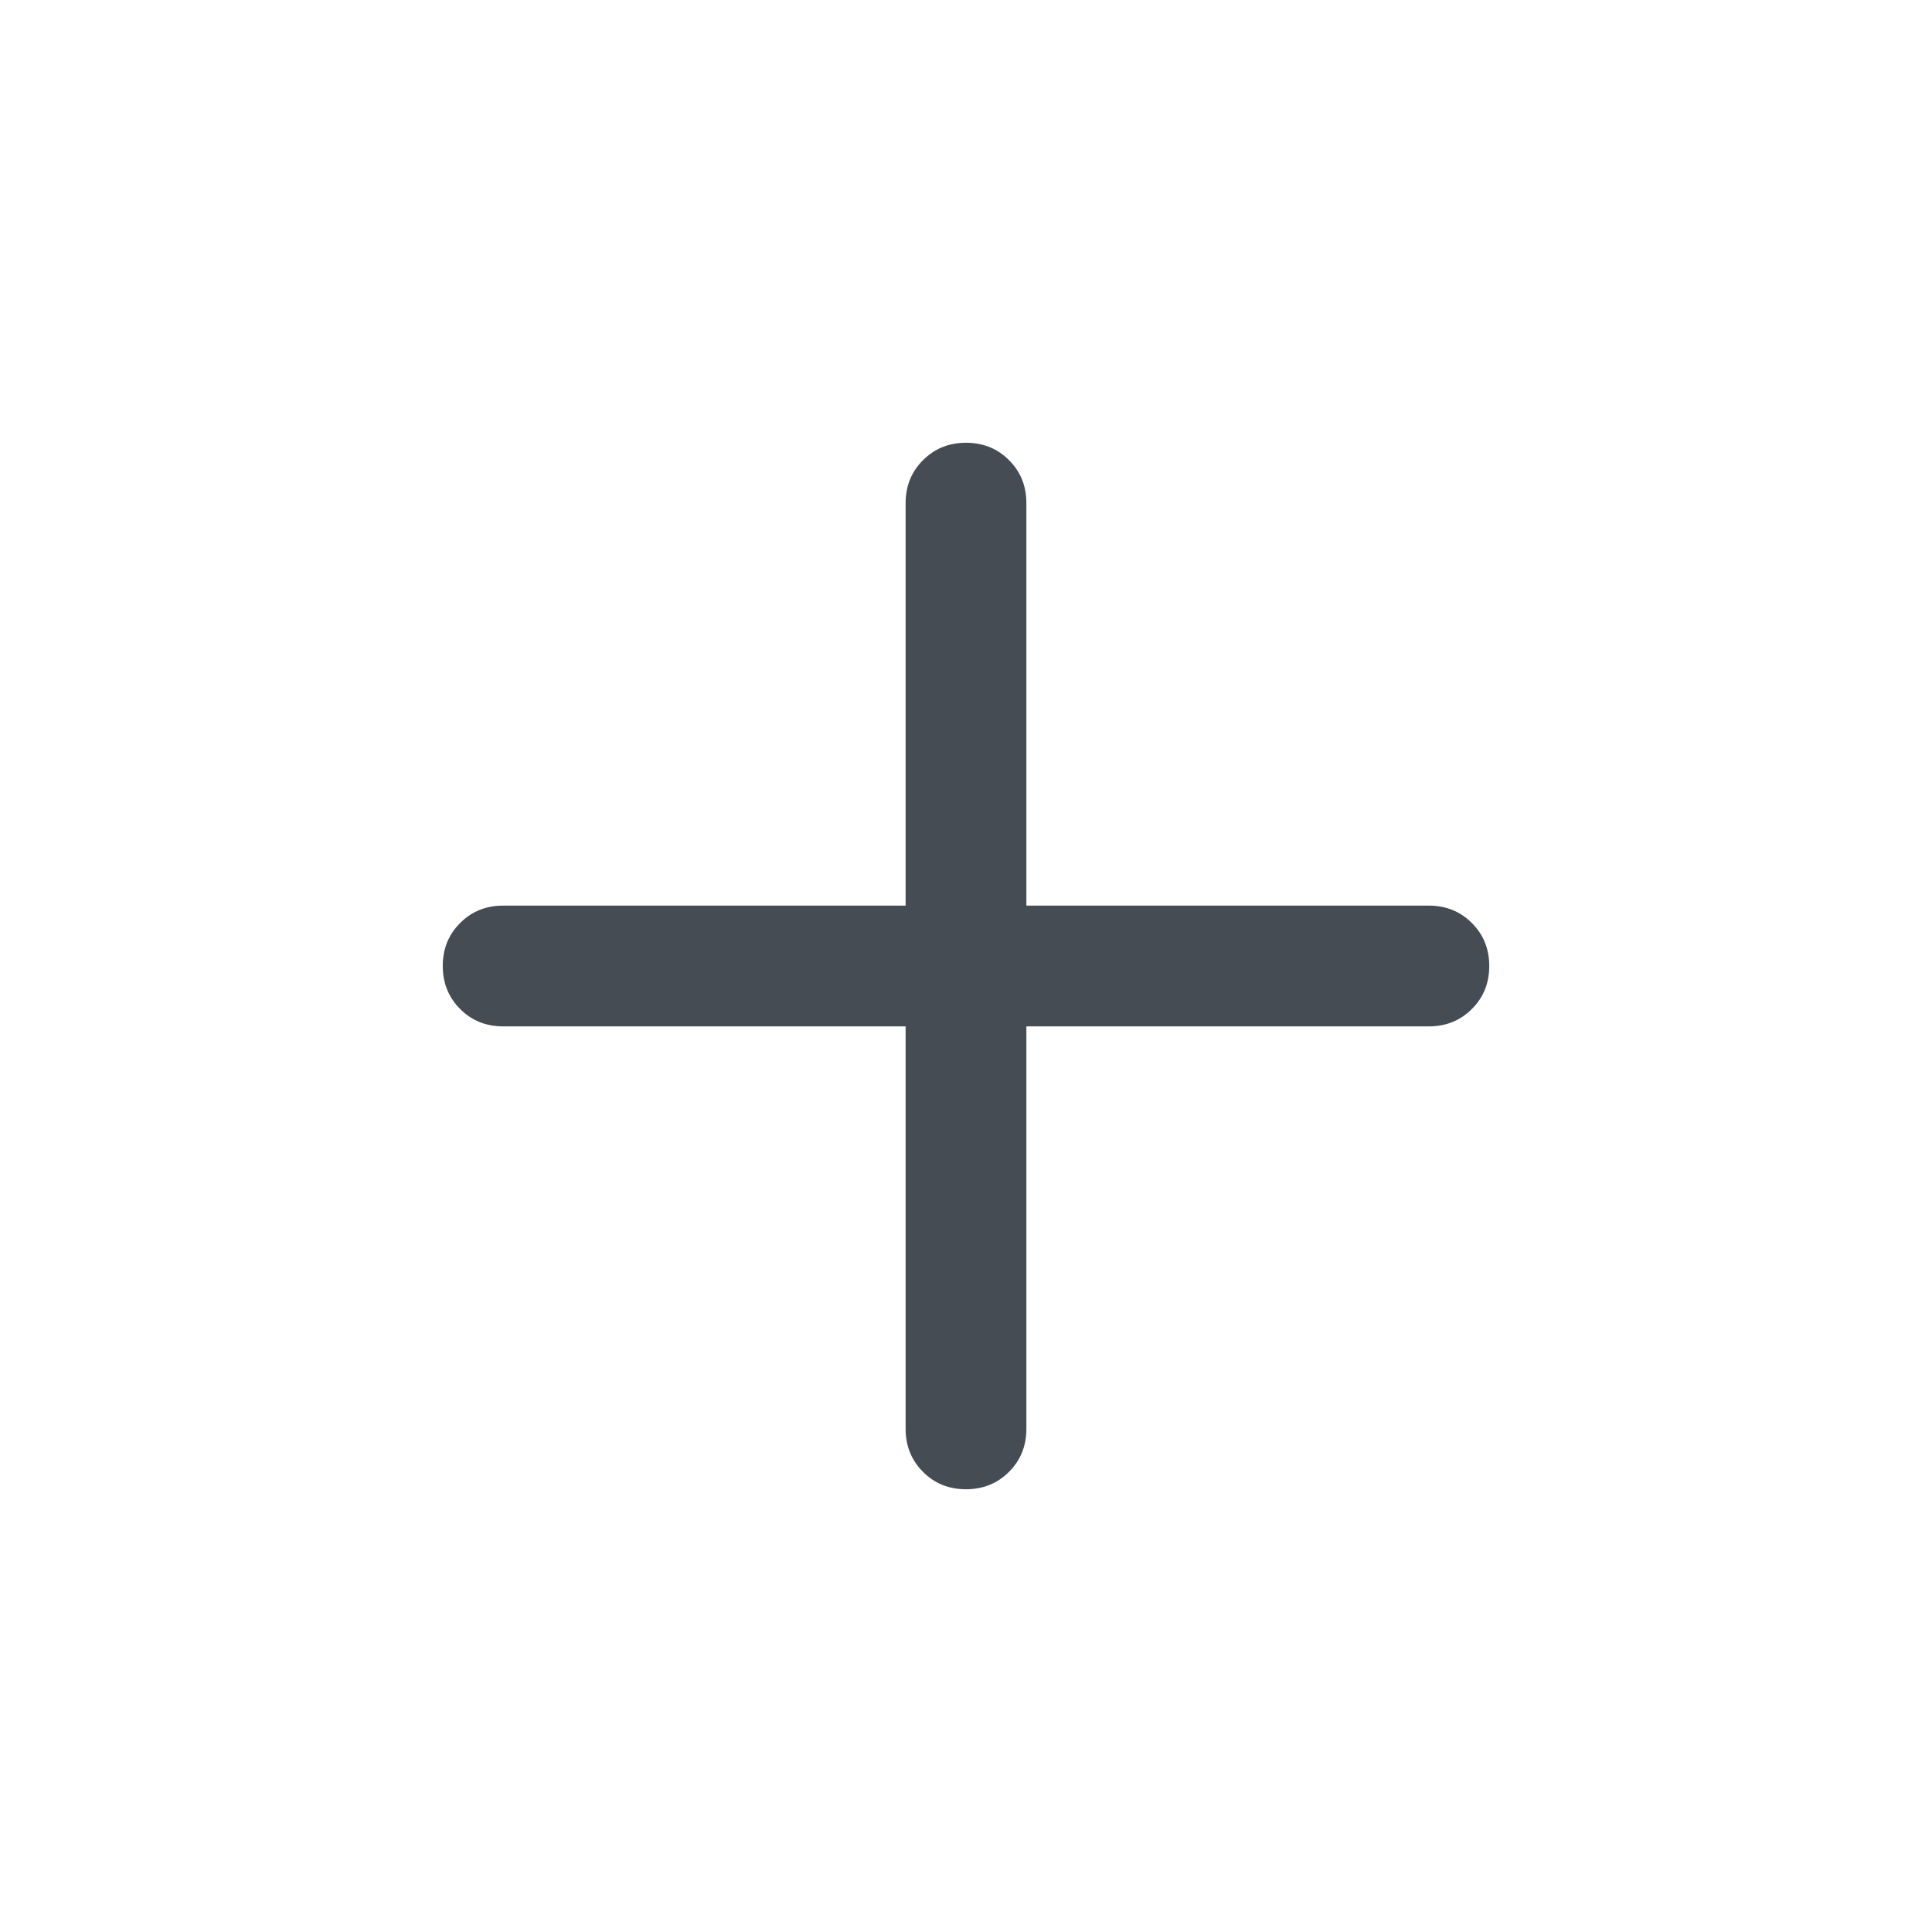
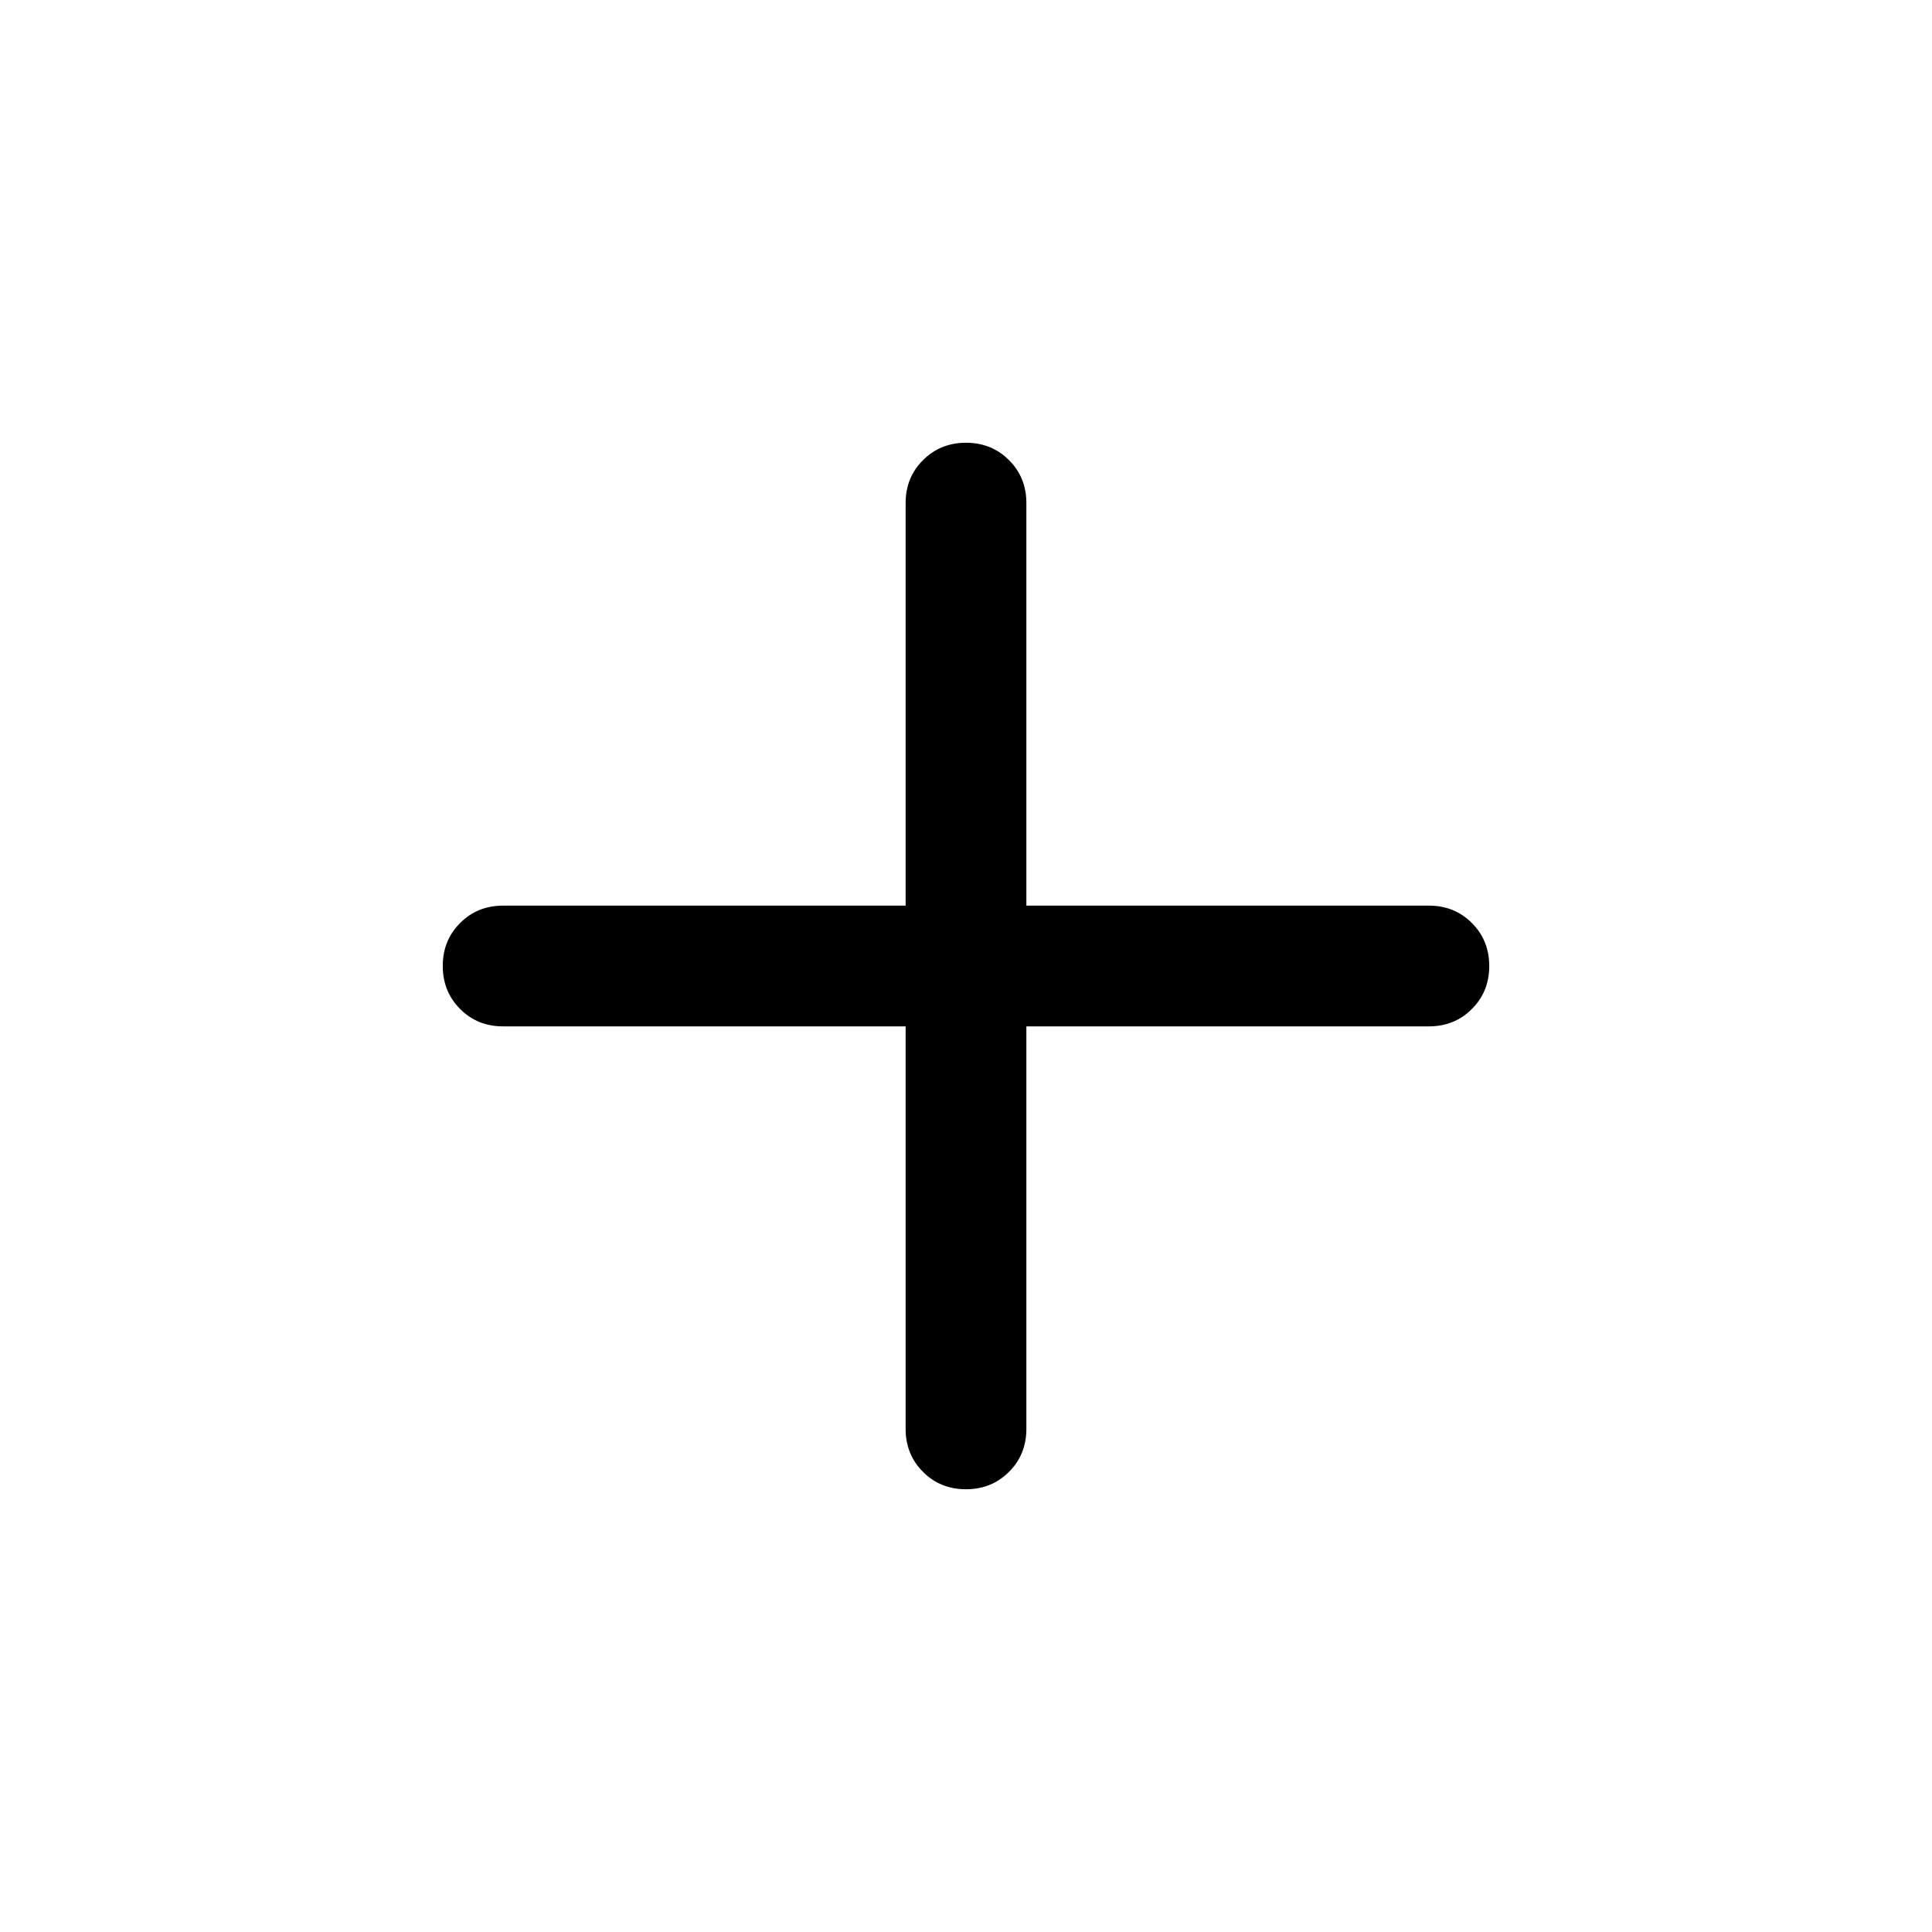
<svg xmlns="http://www.w3.org/2000/svg" width="24" height="24" viewBox="0 0 24 24" fill="none">
  <mask id="mask0_46_1623" style="mask-type:alpha" maskUnits="userSpaceOnUse" x="0" y="0" width="24" height="24">
    <rect width="24" height="24" fill="#D9D9D9" />
  </mask>
  <g mask="url(#mask0_46_1623)">
-     <path d="M11.25 12.75H6.25C6.037 12.75 5.859 12.678 5.716 12.534C5.572 12.39 5.5 12.212 5.5 12C5.5 11.787 5.572 11.609 5.716 11.466C5.859 11.322 6.037 11.25 6.25 11.25H11.25V6.25C11.25 6.037 11.322 5.859 11.466 5.716C11.61 5.572 11.788 5.5 12 5.5C12.213 5.5 12.391 5.572 12.534 5.716C12.678 5.859 12.75 6.037 12.75 6.25V11.25H17.75C17.962 11.25 18.141 11.322 18.284 11.466C18.428 11.61 18.5 11.788 18.5 12C18.5 12.213 18.428 12.391 18.284 12.534C18.141 12.678 17.962 12.75 17.75 12.75H12.75V17.75C12.75 17.962 12.678 18.141 12.534 18.284C12.39 18.428 12.212 18.5 12 18.5C11.787 18.5 11.609 18.428 11.466 18.284C11.322 18.141 11.25 17.962 11.25 17.75V12.75Z" fill="#464C53" />
+     <path d="M11.25 12.75H6.25C6.037 12.75 5.859 12.678 5.716 12.534C5.572 12.39 5.5 12.212 5.5 12C5.5 11.787 5.572 11.609 5.716 11.466C5.859 11.322 6.037 11.25 6.25 11.25H11.25V6.25C11.25 6.037 11.322 5.859 11.466 5.716C11.61 5.572 11.788 5.5 12 5.5C12.213 5.5 12.391 5.572 12.534 5.716C12.678 5.859 12.75 6.037 12.75 6.25V11.25H17.75C17.962 11.25 18.141 11.322 18.284 11.466C18.428 11.61 18.5 11.788 18.5 12C18.5 12.213 18.428 12.391 18.284 12.534C18.141 12.678 17.962 12.75 17.75 12.75H12.75V17.75C12.75 17.962 12.678 18.141 12.534 18.284C12.39 18.428 12.212 18.5 12 18.5C11.787 18.5 11.609 18.428 11.466 18.284C11.322 18.141 11.25 17.962 11.25 17.75V12.75Z" fill="currentColor" />
  </g>
</svg>
